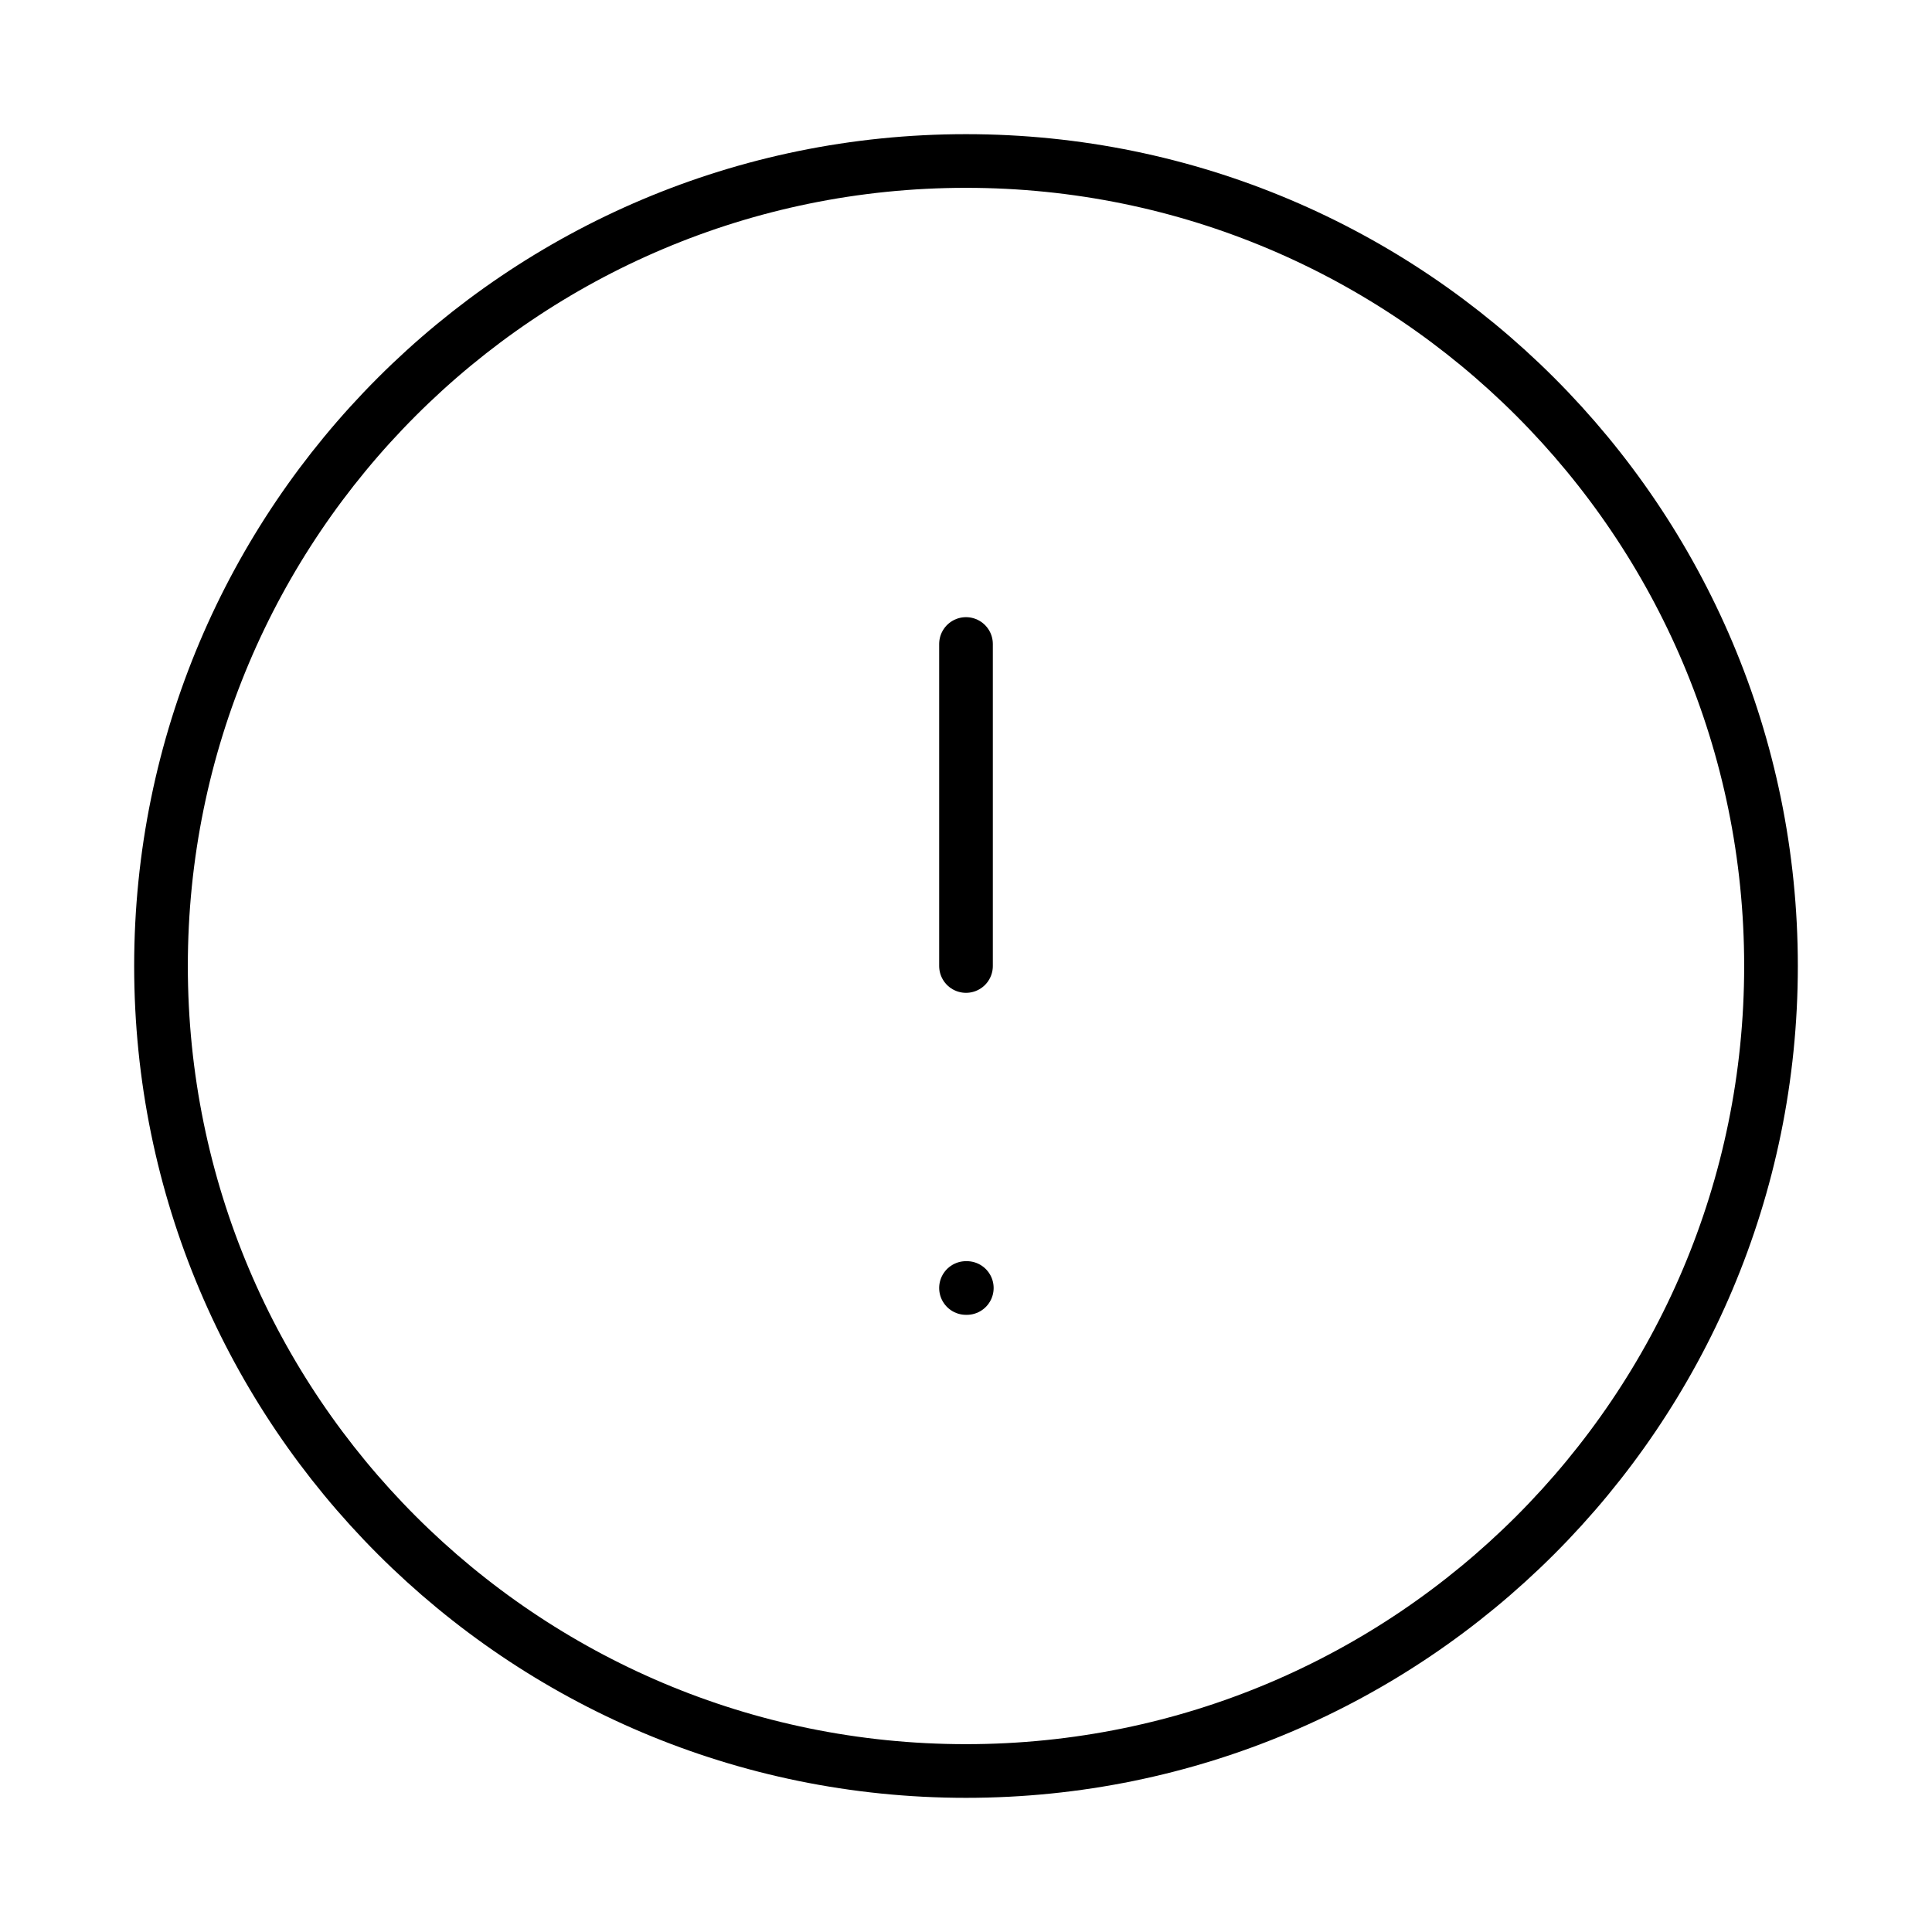
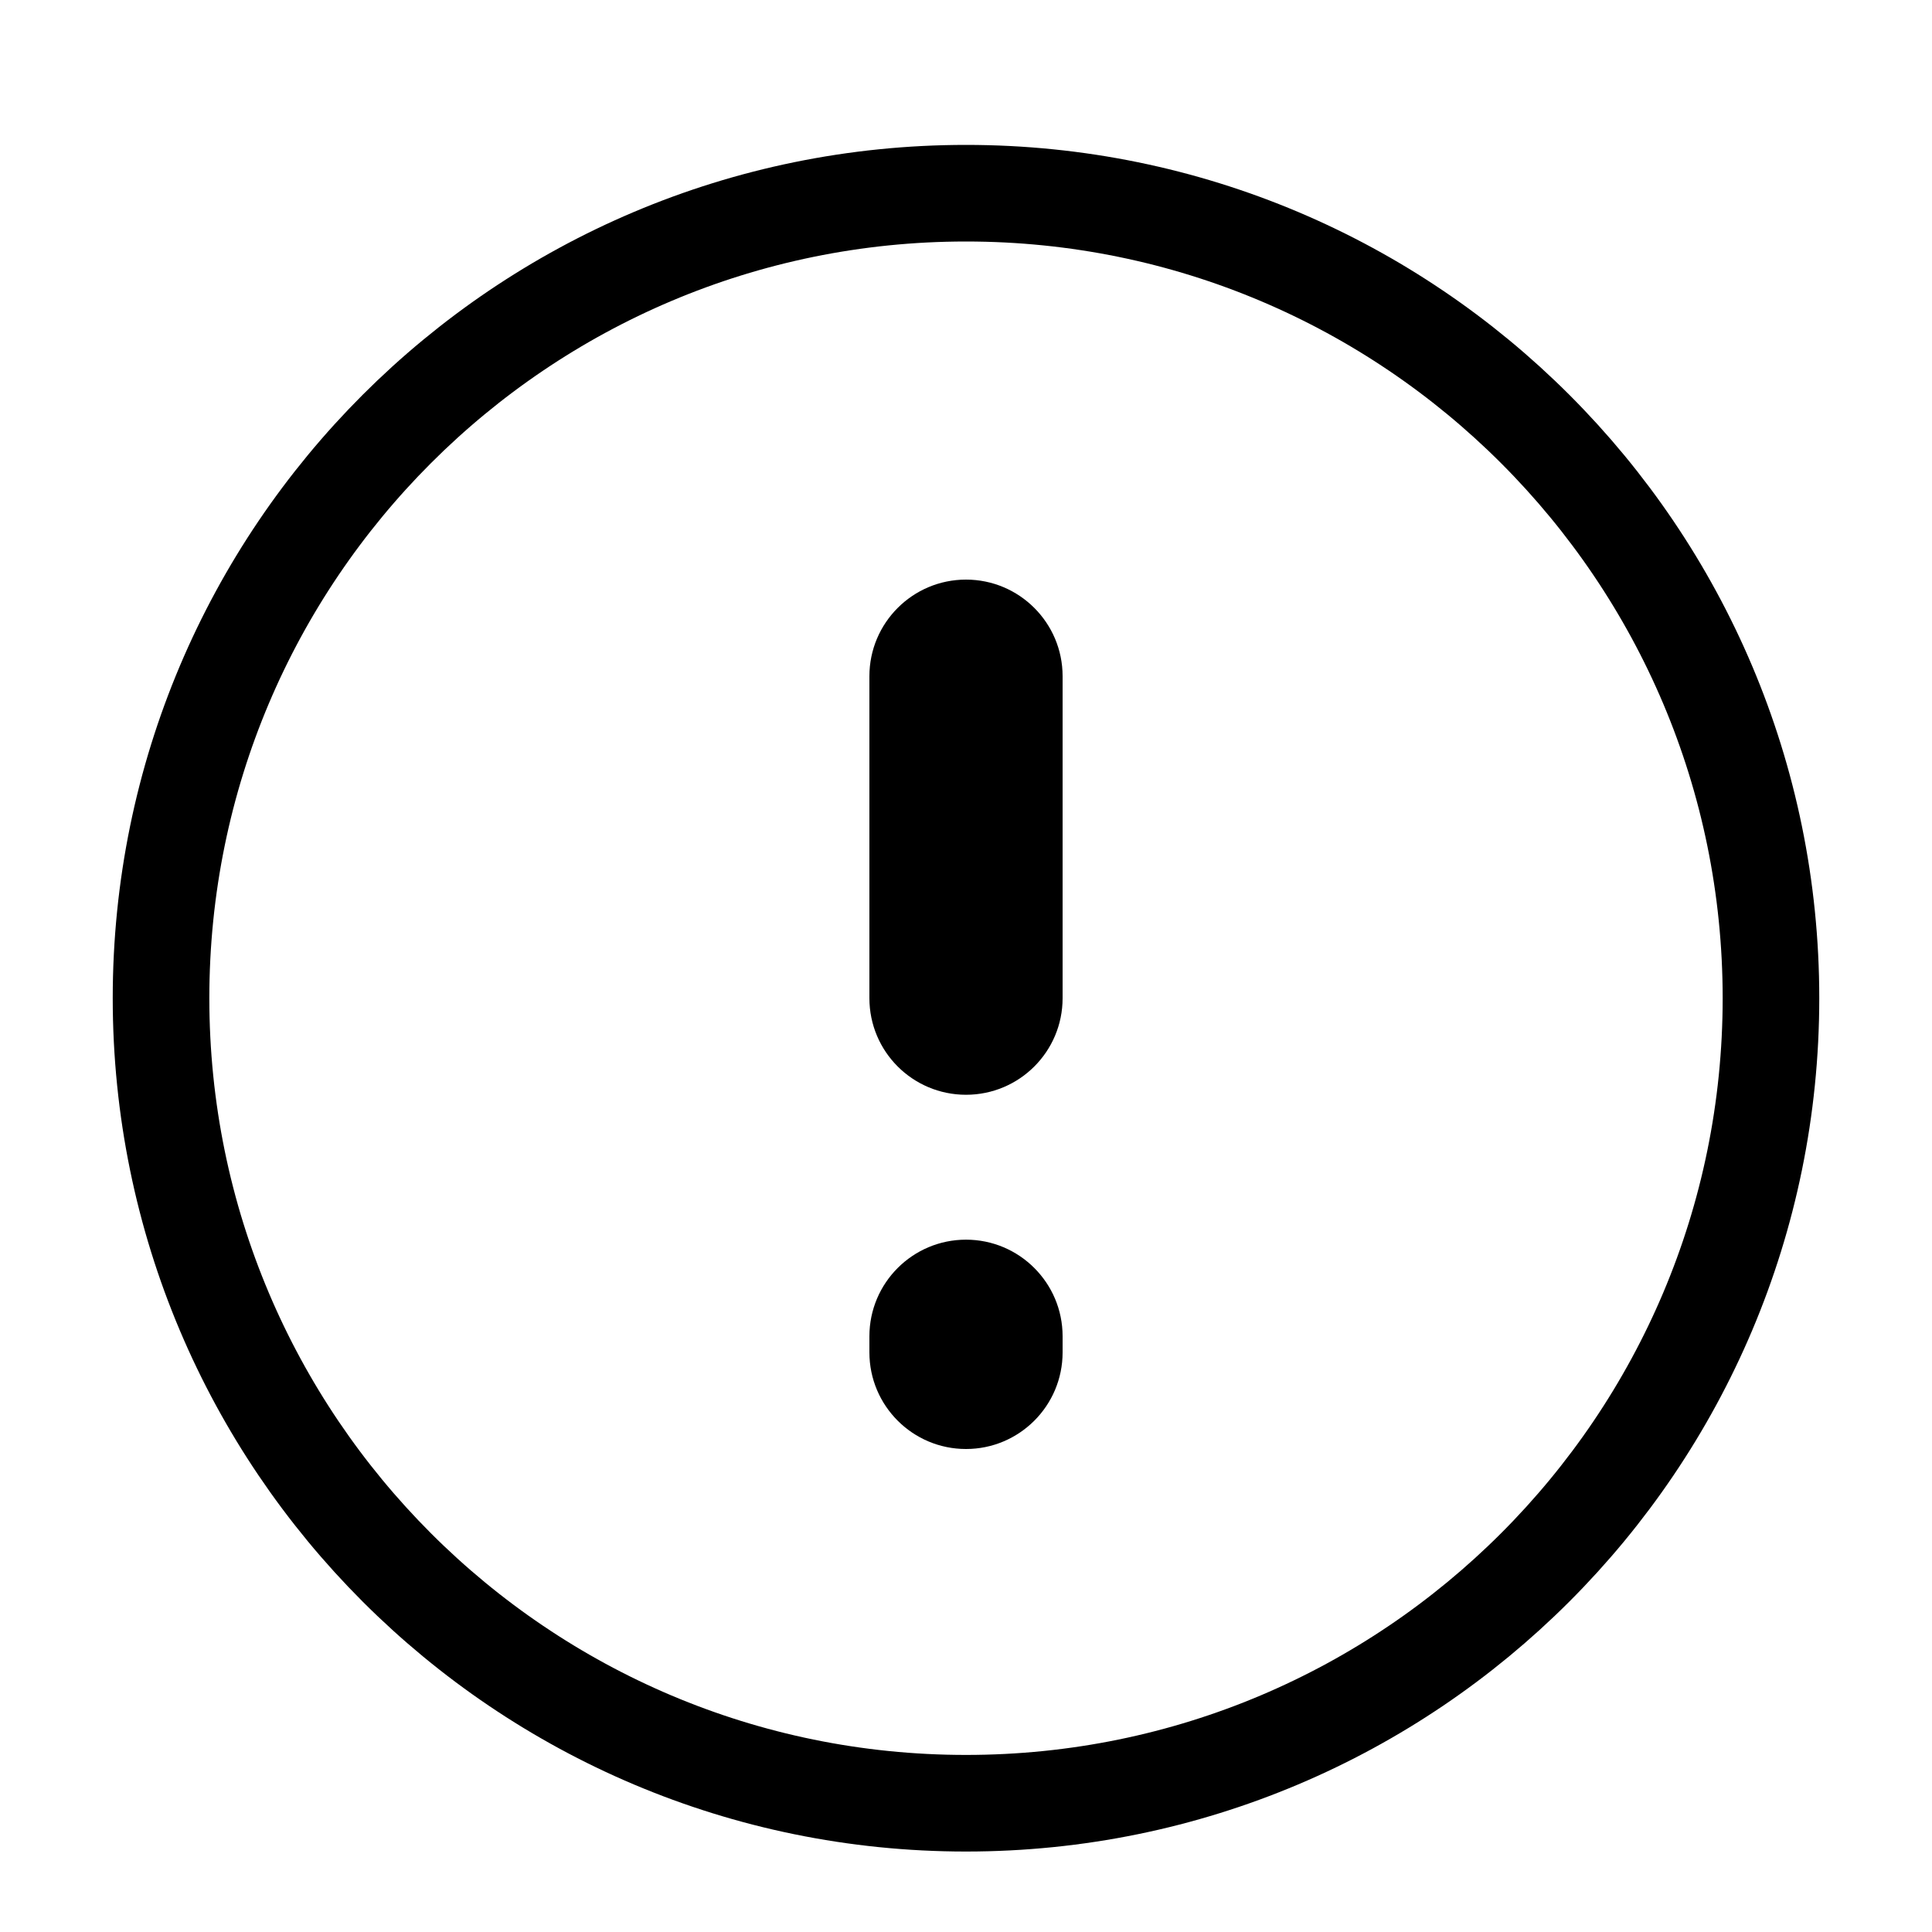
- <svg xmlns="http://www.w3.org/2000/svg" viewBox="0 0 36 36" fill="none">
-   <path d="M18 12V18M18 24H18.015M33 18C33 26.284 26.284 33 18 33C9.716 33 3 26.284 3 18C3 9.716 9.716 3 18 3C26.284 3 33 9.716 33 18Z" stroke="currentColor" stroke-linecap="round" stroke-linejoin="round" />
+ <svg xmlns="http://www.w3.org/2000/svg" viewBox="0 0 20 20" fill="none">
+   <path d="M10 18.667C14.602 18.667 18.333 14.936 18.333 10.333C18.333 5.731 14.602 2 10 2C5.398 2 1.667 5.731 1.667 10.333C1.667 14.936 5.398 18.667 10 18.667Z" stroke="currentColor" stroke-linecap="round" stroke-linejoin="round" />
+   <path fill-rule="evenodd" clip-rule="evenodd" d="M10 6C10.552 6 11 6.448 11 7V10.333C11 10.886 10.552 11.333 10 11.333C9.448 11.333 9 10.886 9 10.333V7C9 6.448 9.448 6 10 6ZM10 12.833C10.552 12.833 11 13.281 11 13.833V14C11 14.552 10.552 15 10 15C9.448 15 9 14.552 9 14V13.833C9 13.281 9.448 12.833 10 12.833Z" fill="currentColor" />
</svg>
